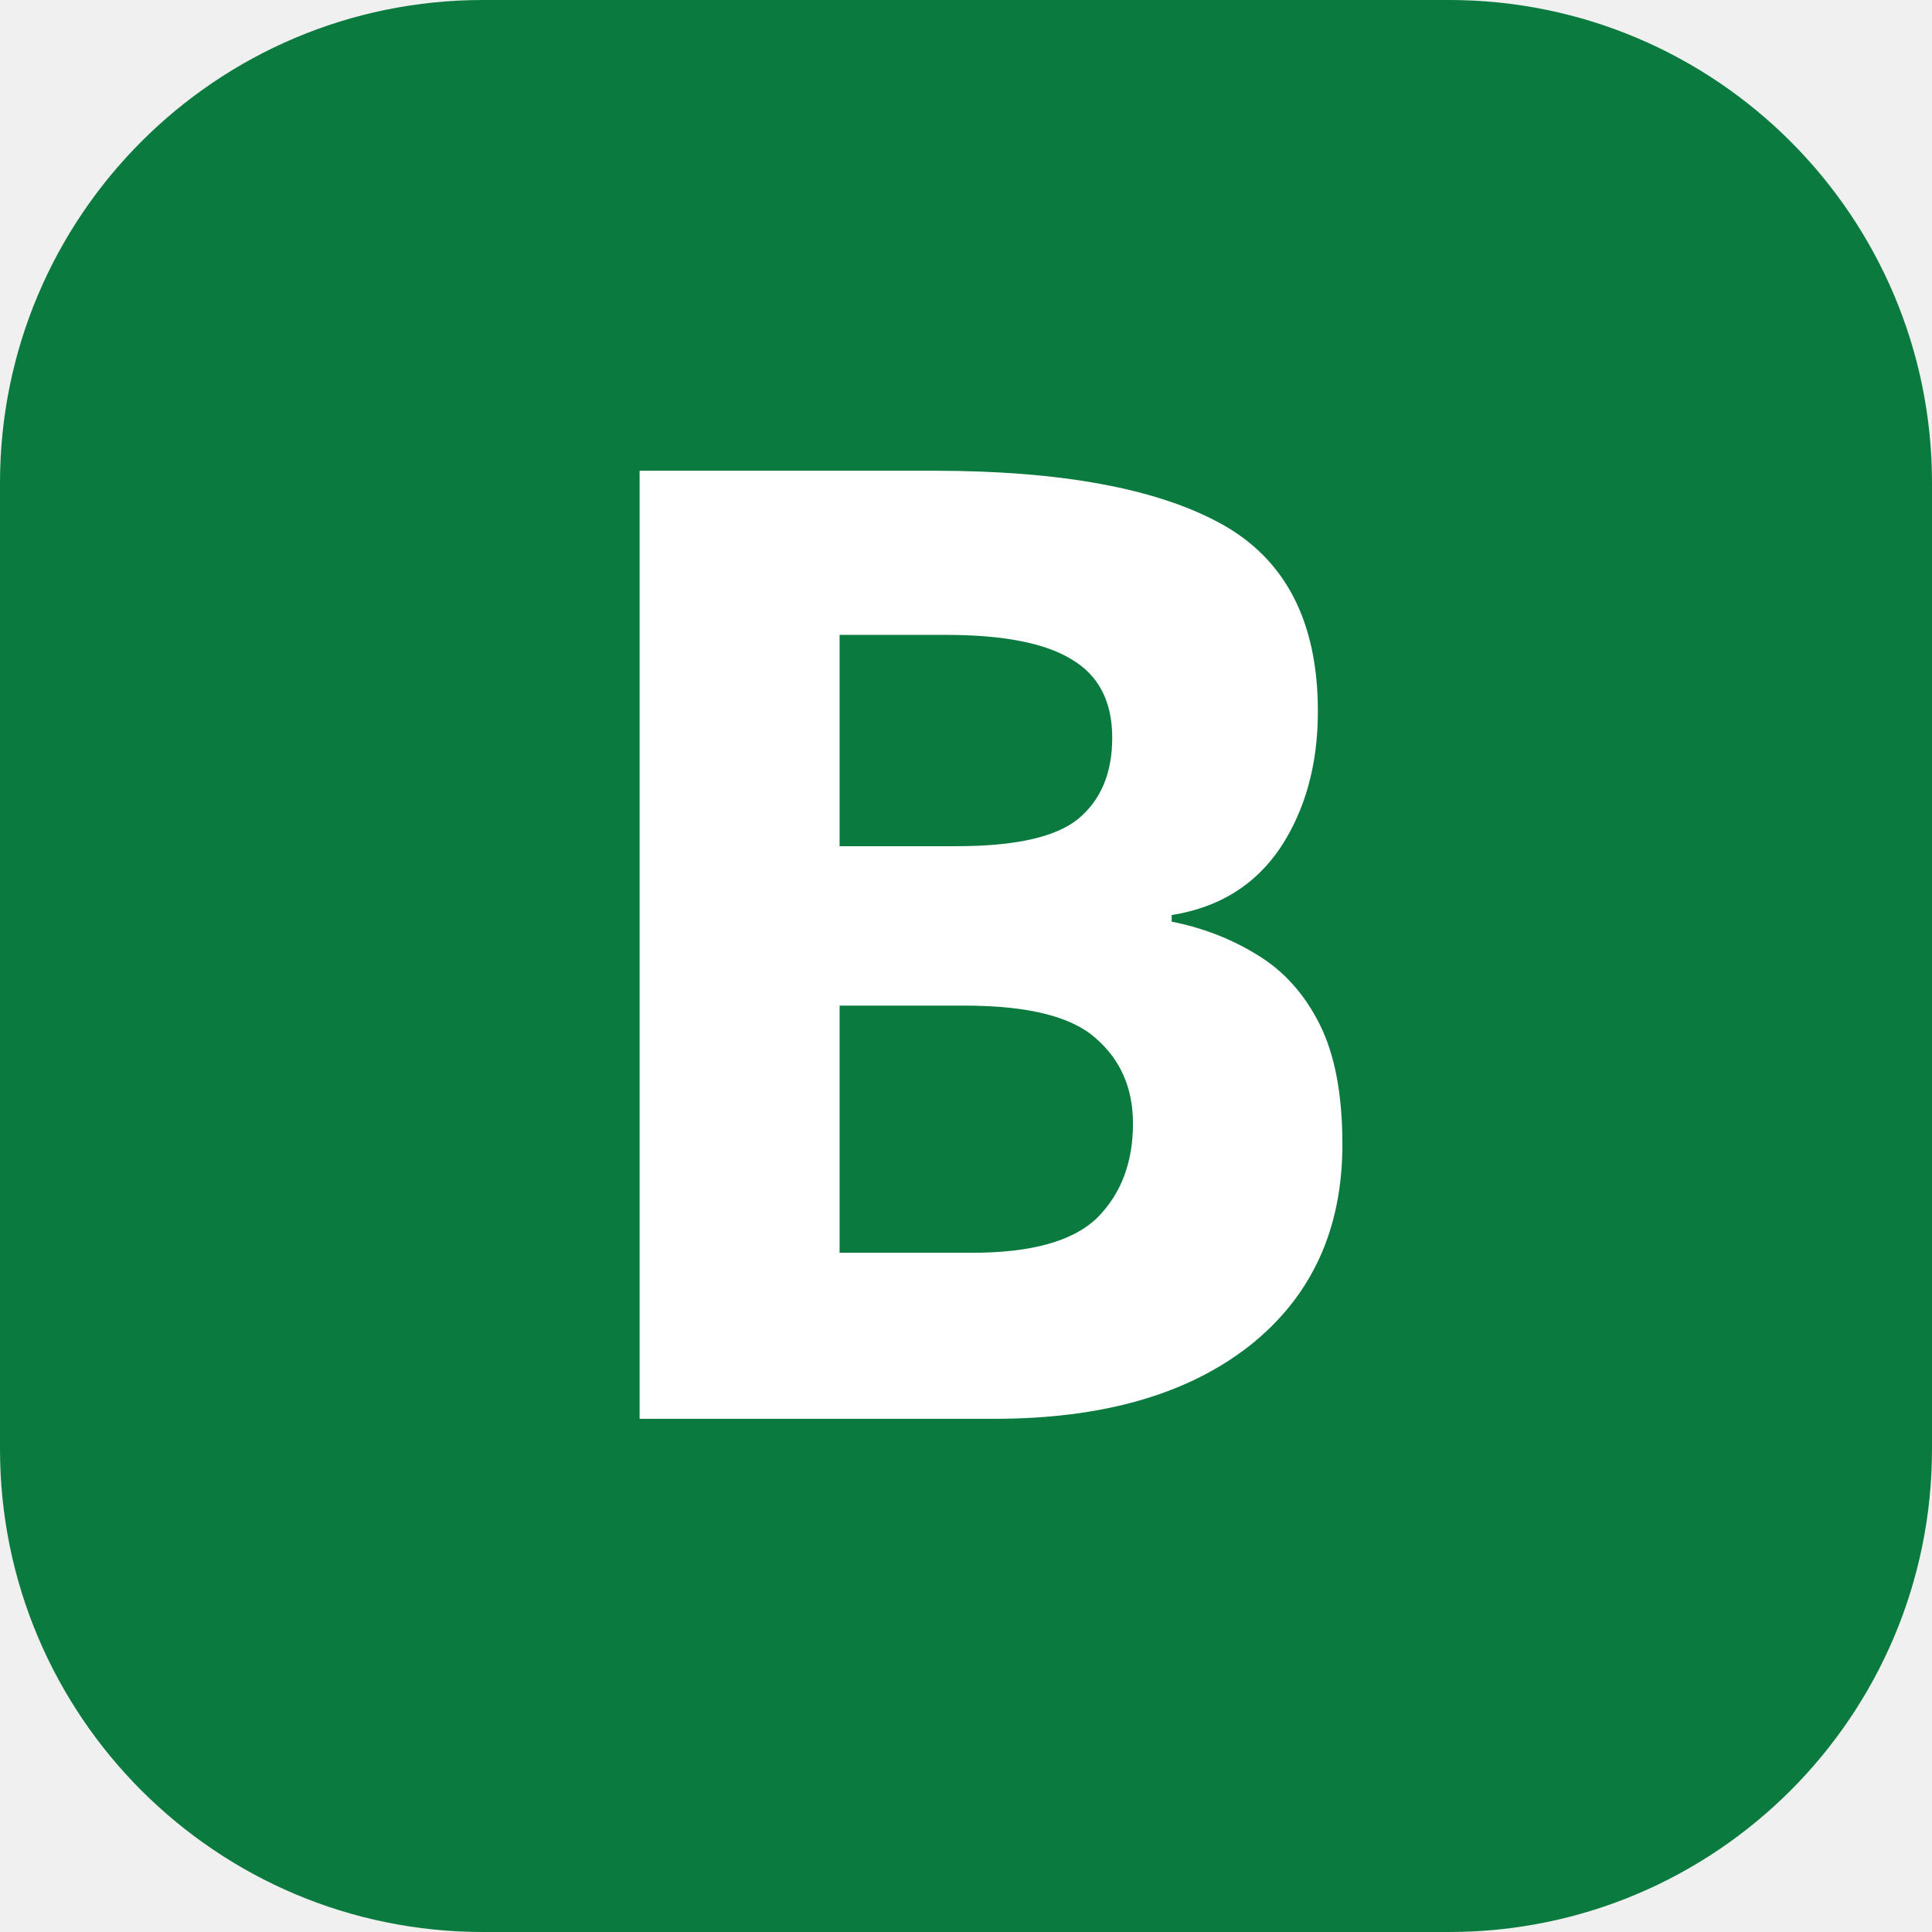
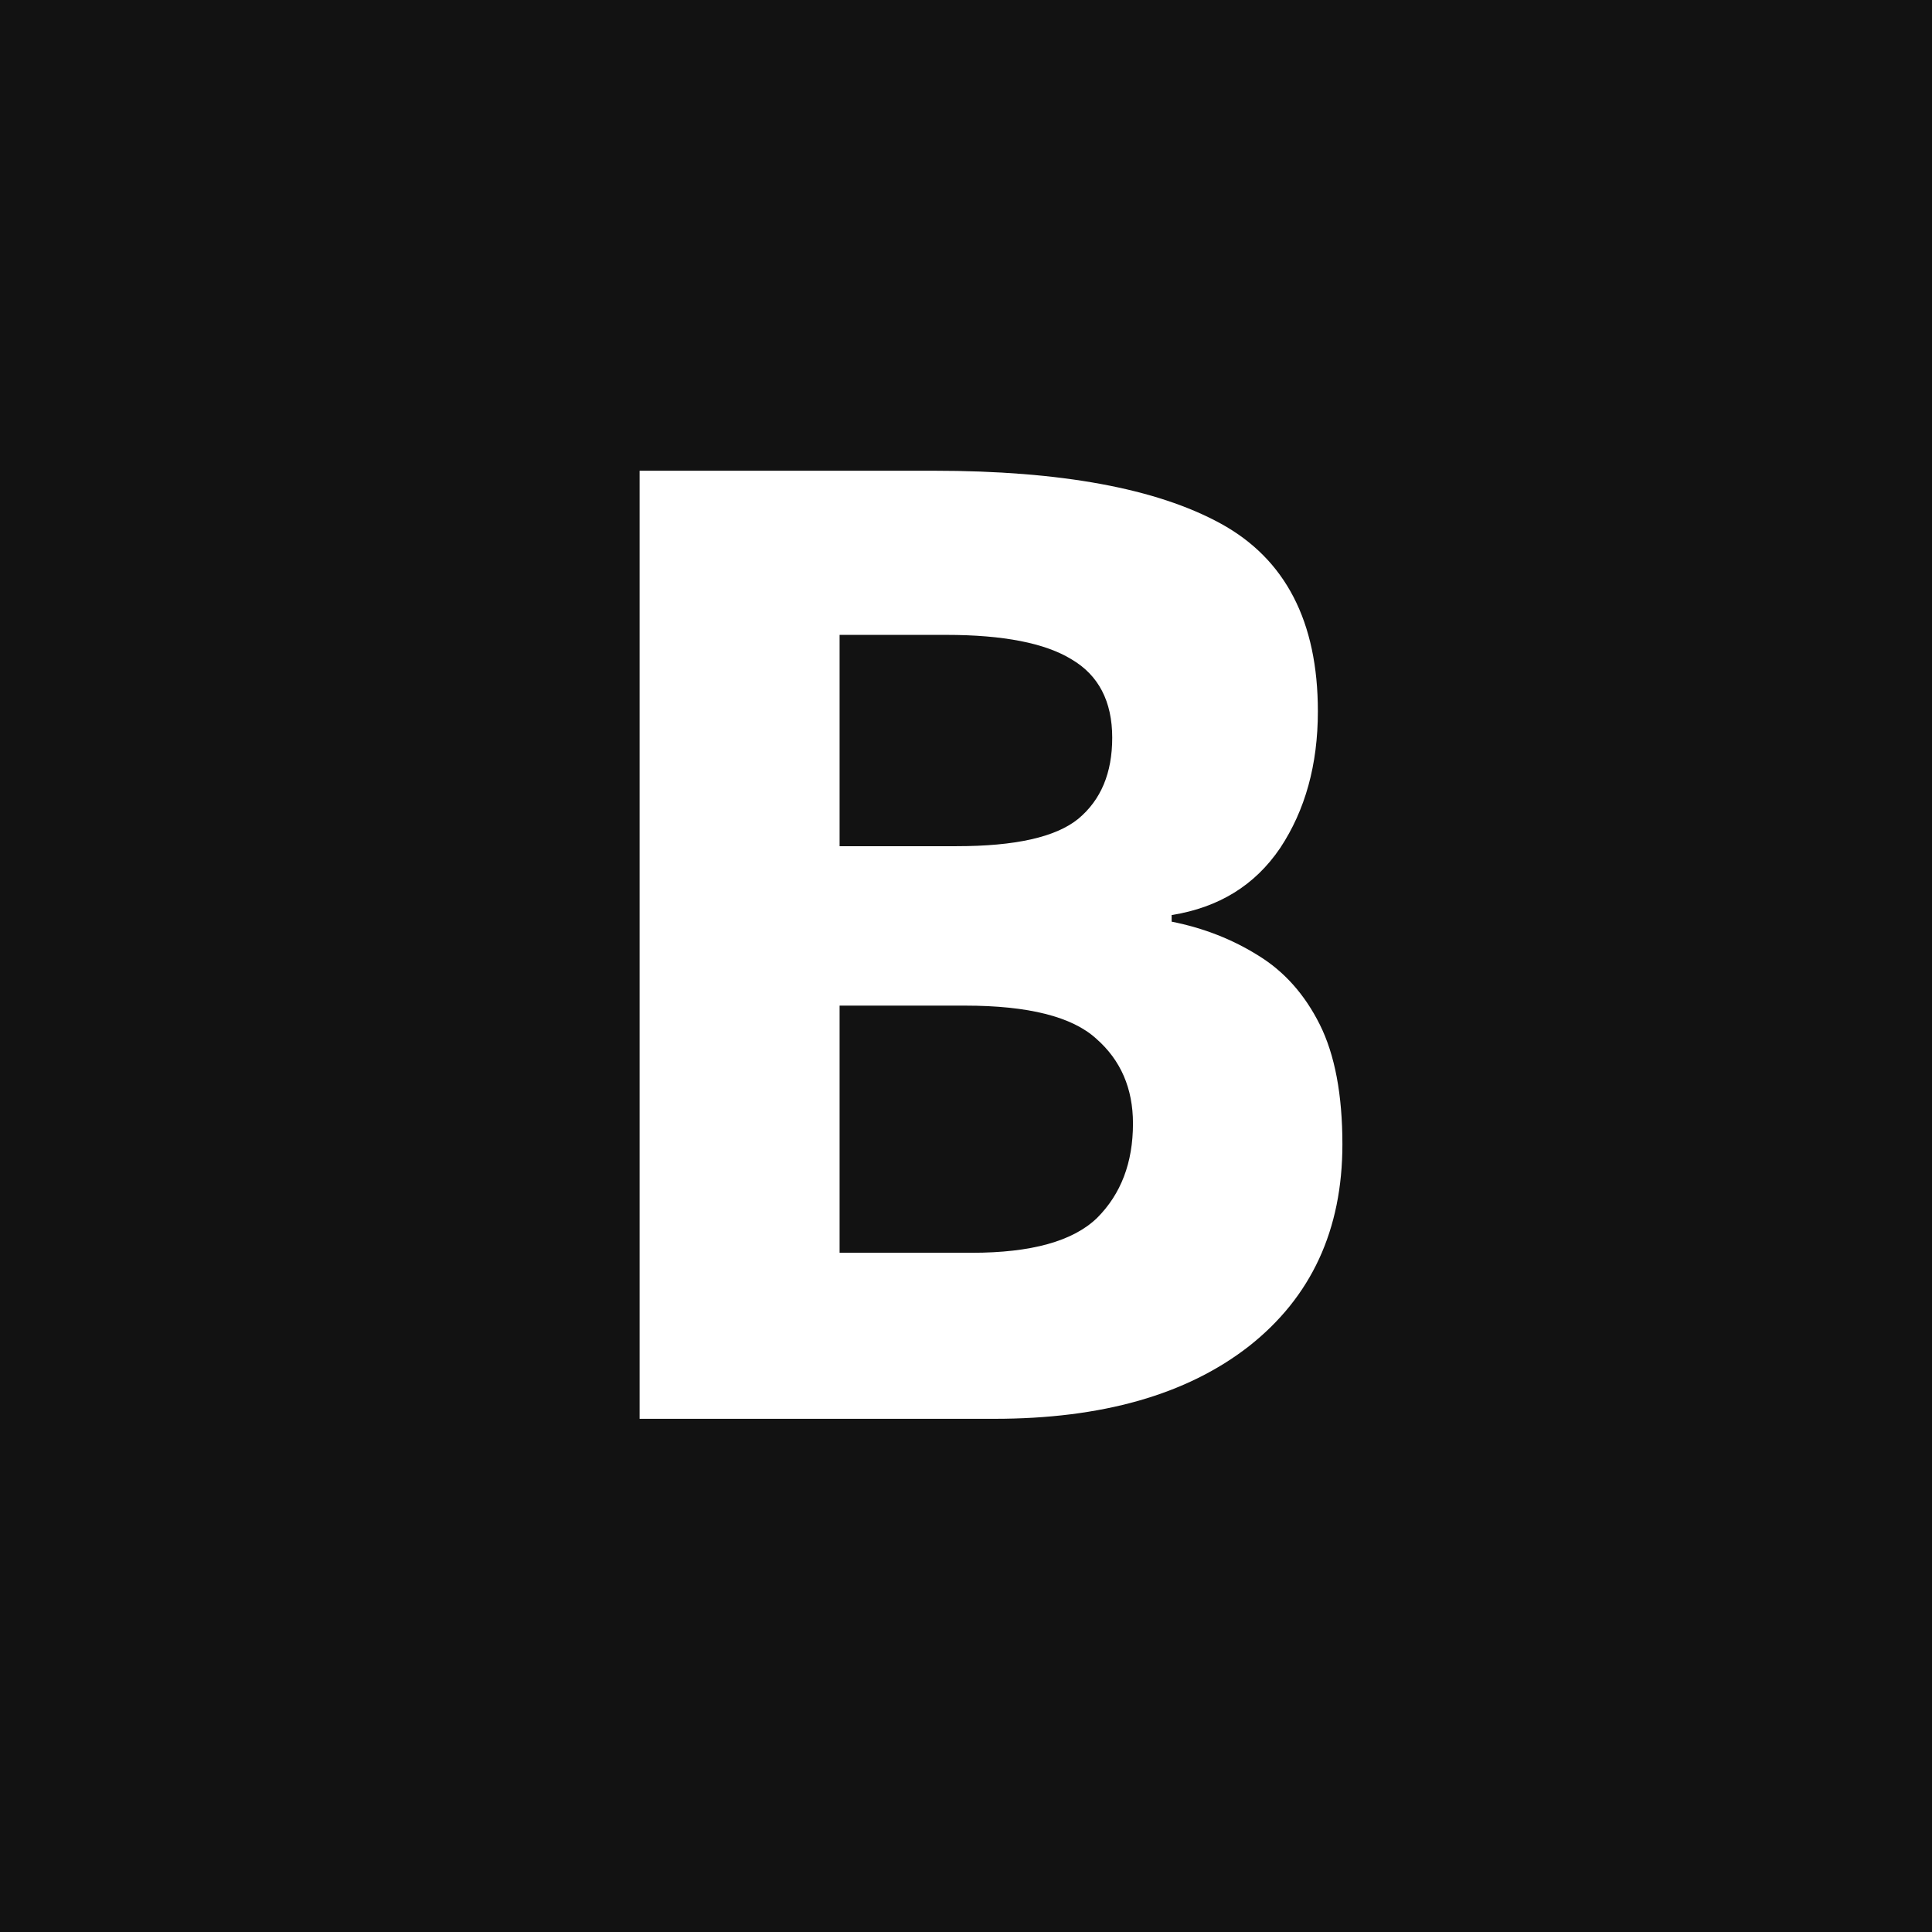
<svg xmlns="http://www.w3.org/2000/svg" viewBox="0 0 32 32">
-   <rect width="32" height="32" rx="8" fill="#0a7a3f" />
-   <text x="16" y="23.5" text-anchor="middle" font-family="system-ui, sans-serif" font-weight="900" font-size="22" fill="white">B</text>
+   <style>
+     .bg { fill: #121212 }
+     .ch { fill: #ffffff }
+     @media (prefers-color-scheme: dark) {
+       .bg { fill: #ffffff }
+       .ch { fill: #121212 }
+     }
+   </style>
+   <rect class="bg" width="32" height="32" />
+   <text class="ch" x="16" y="23.5" text-anchor="middle" font-family="system-ui, sans-serif" font-weight="900" font-size="22">B</text>
</svg>
